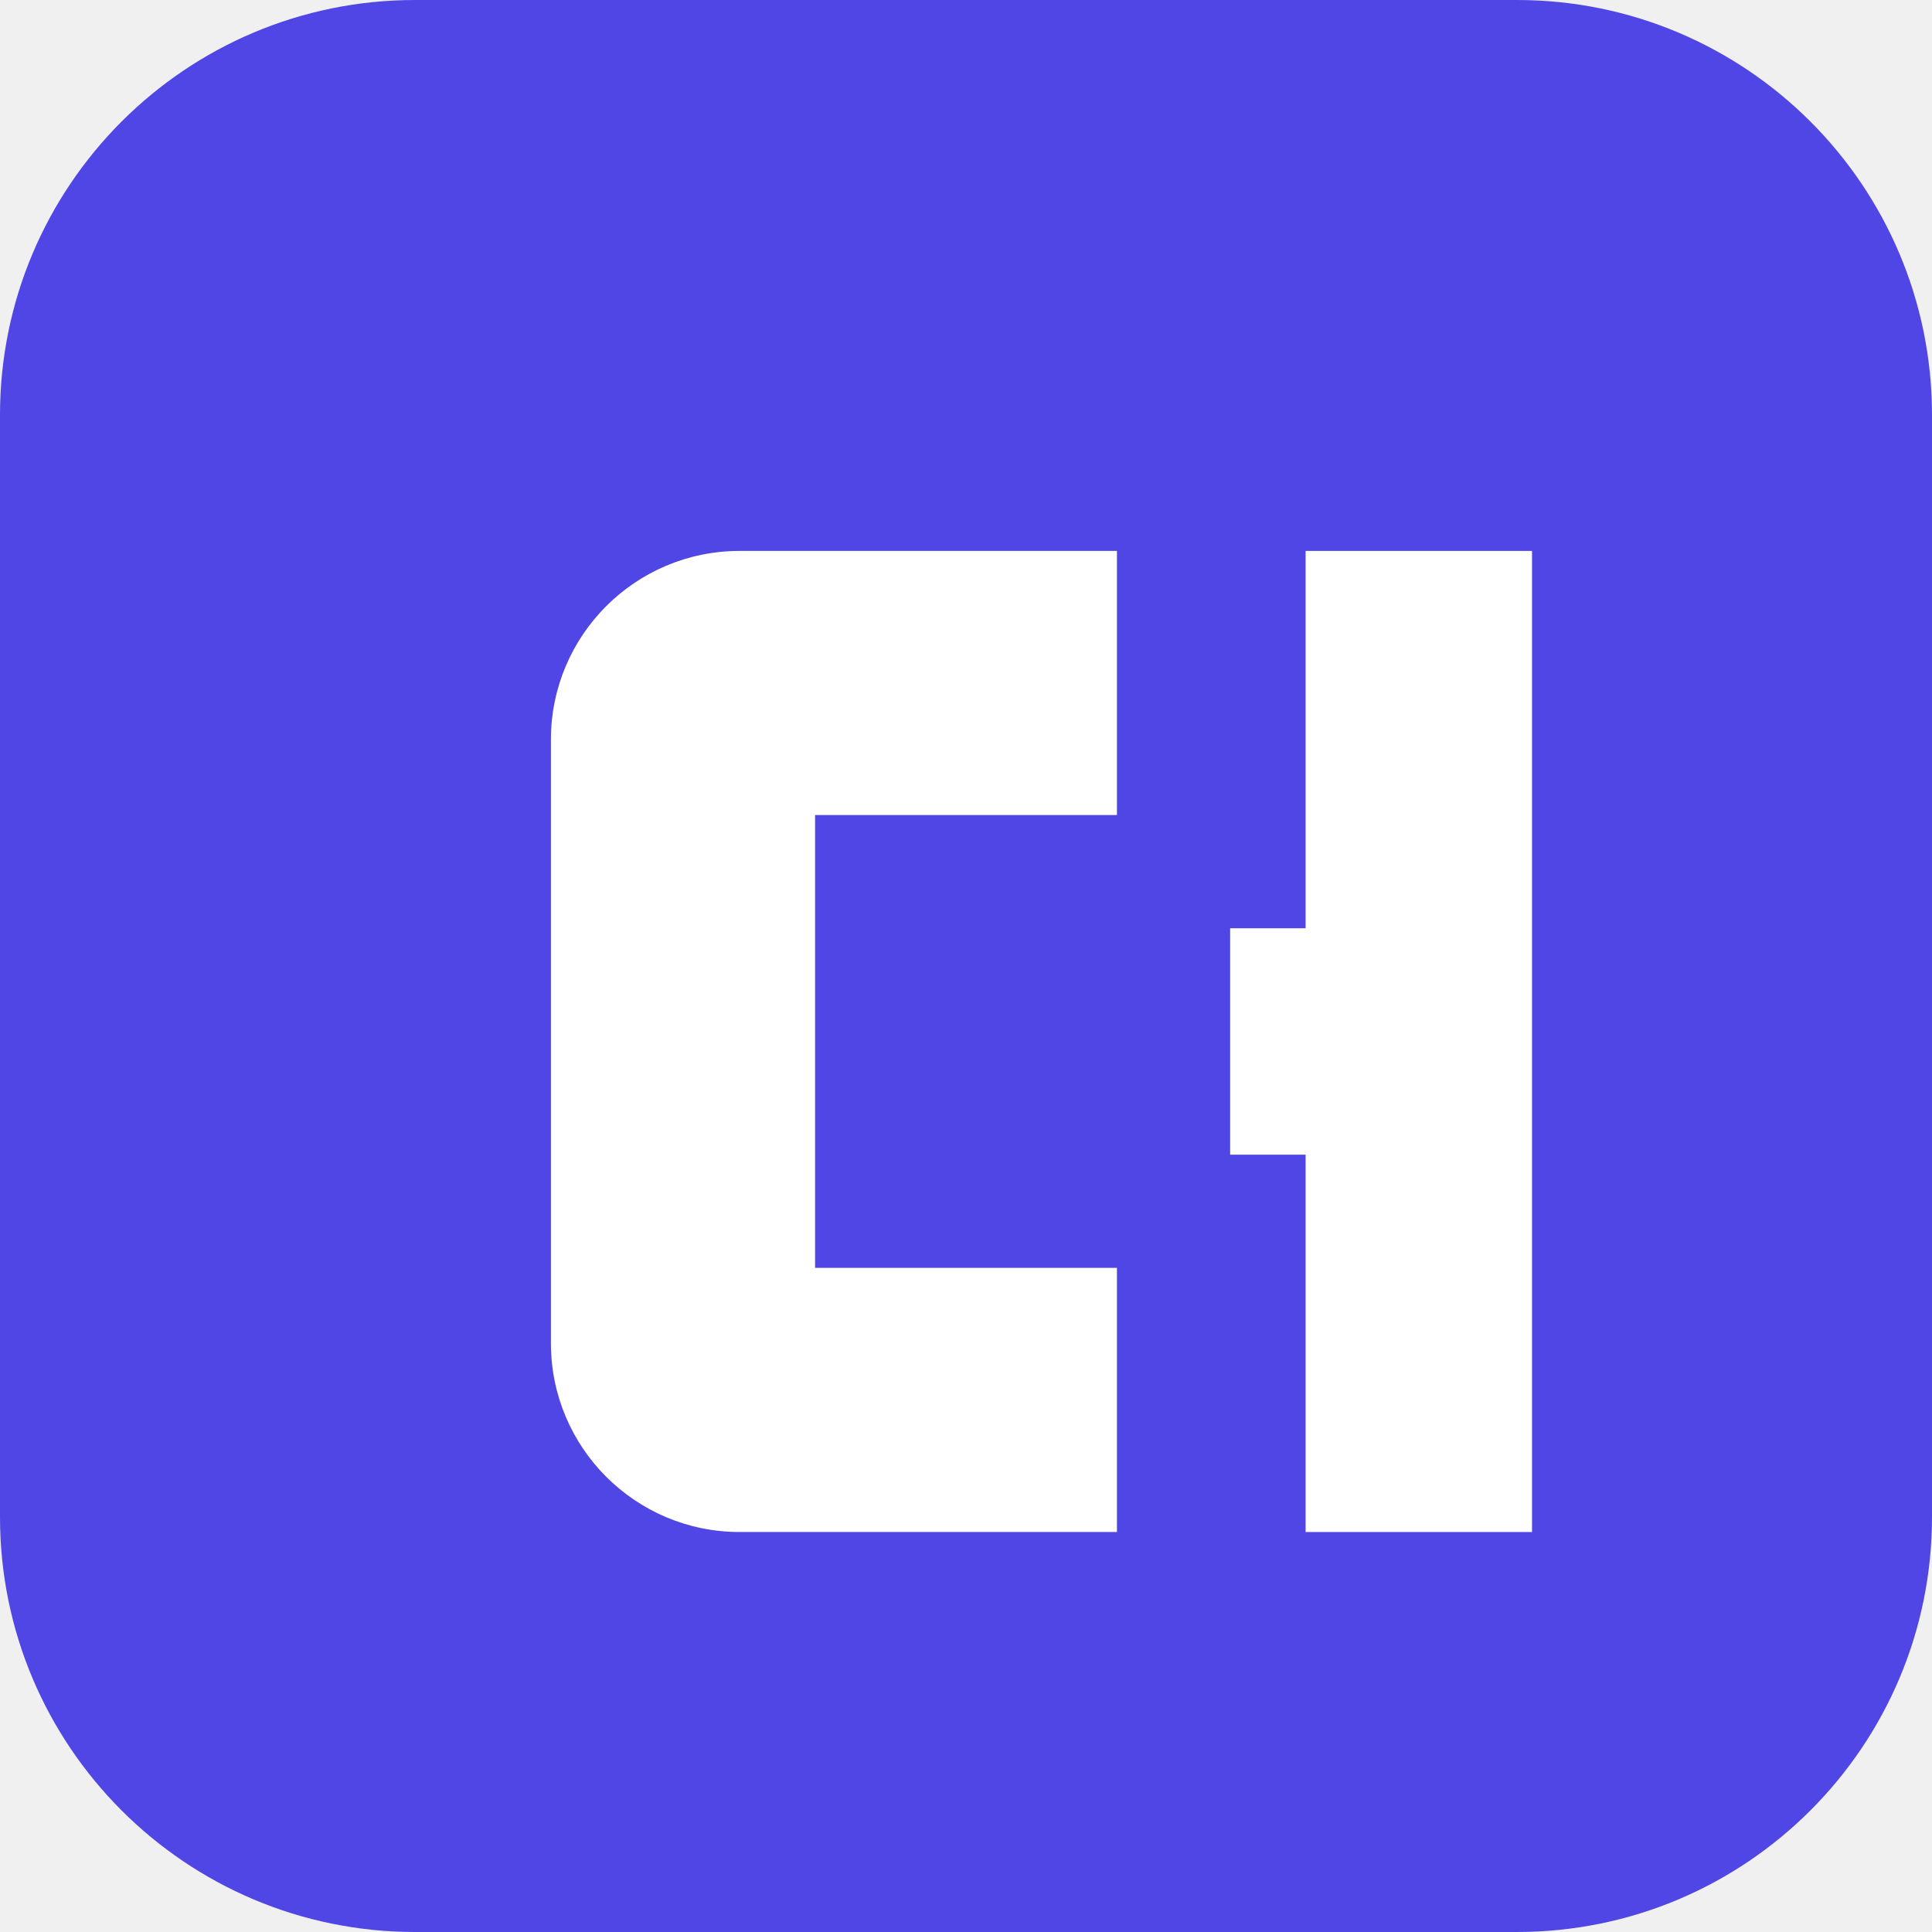
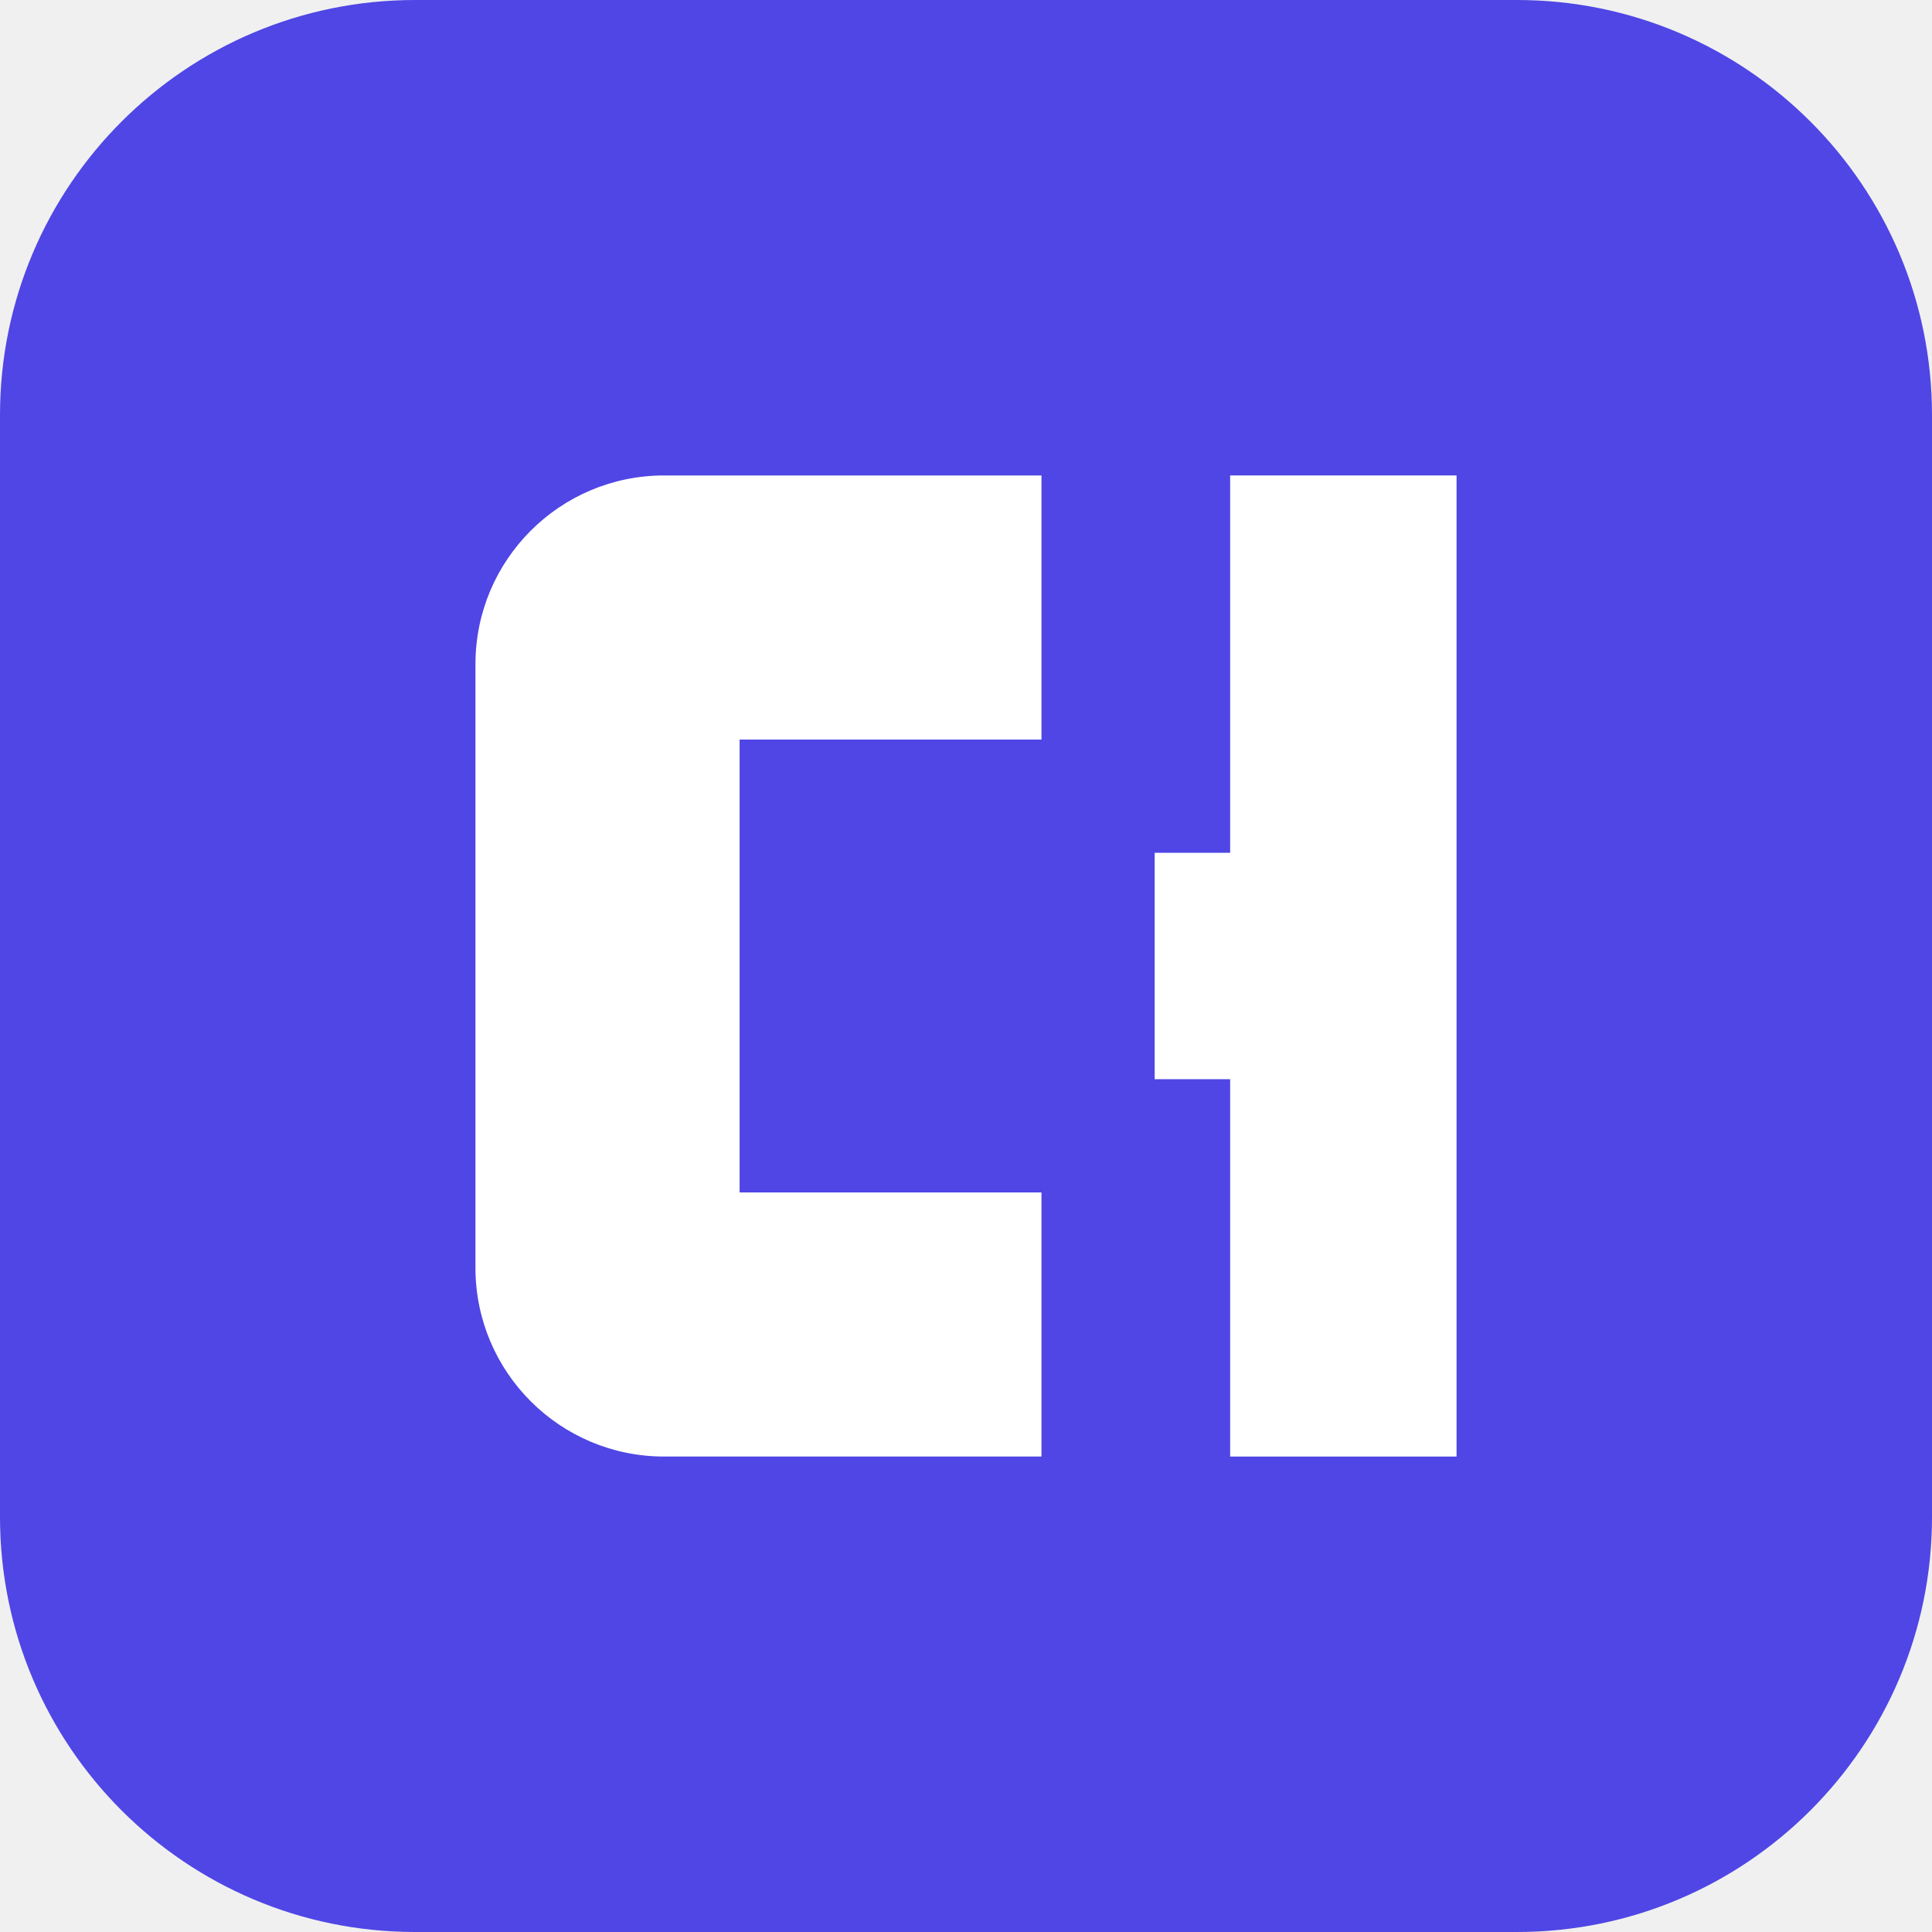
<svg xmlns="http://www.w3.org/2000/svg" viewBox="0 0 512 512" width="512" height="512">
  <rect width="512" height="512" fill="#4f46e5" rx="110" />
-   <g transform="translate(126 126) scale(2)" fill="#ffffff">
+   <g transform="translate(106 106) scale(2)" fill="#ffffff">
    <path d="M85 10H35C21.193 10 10 21.193 10 35V115C10 128.807 21.193 140 35 140H85V105H45V45H85V10Z" />
    <path d="M110 10V60H100V90H110V140H140V10H110Z" />
  </g>
</svg>
